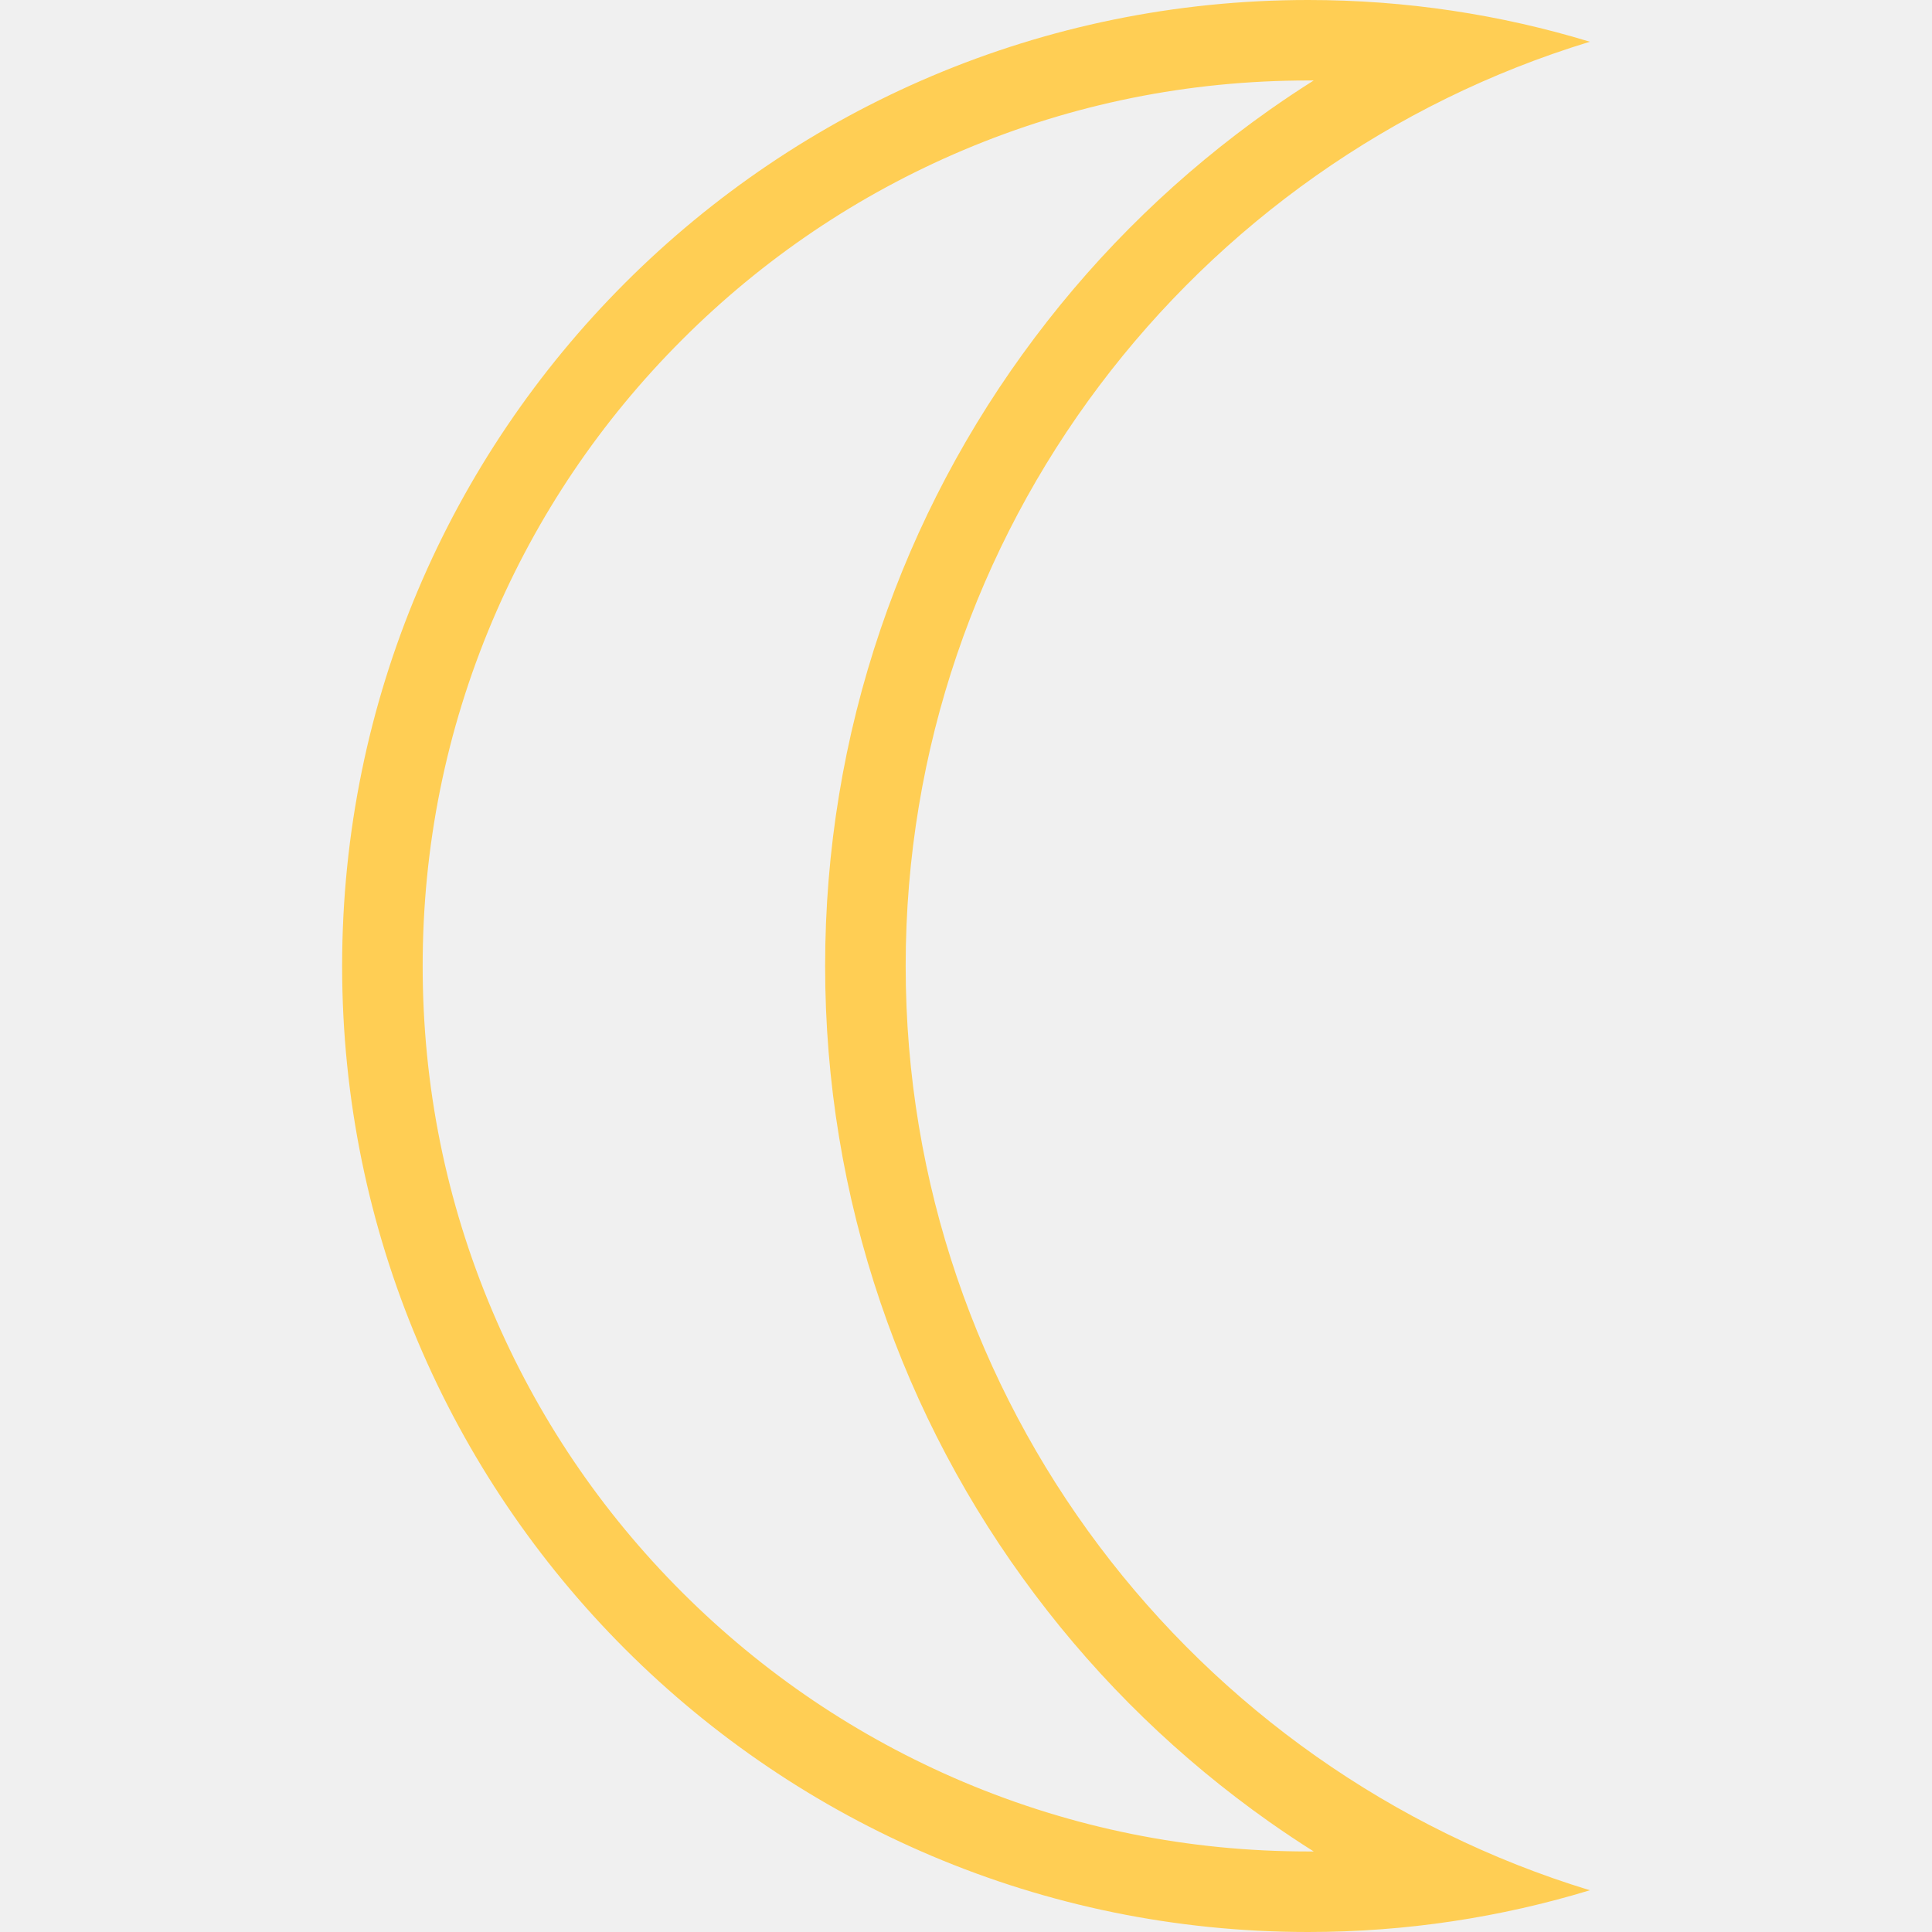
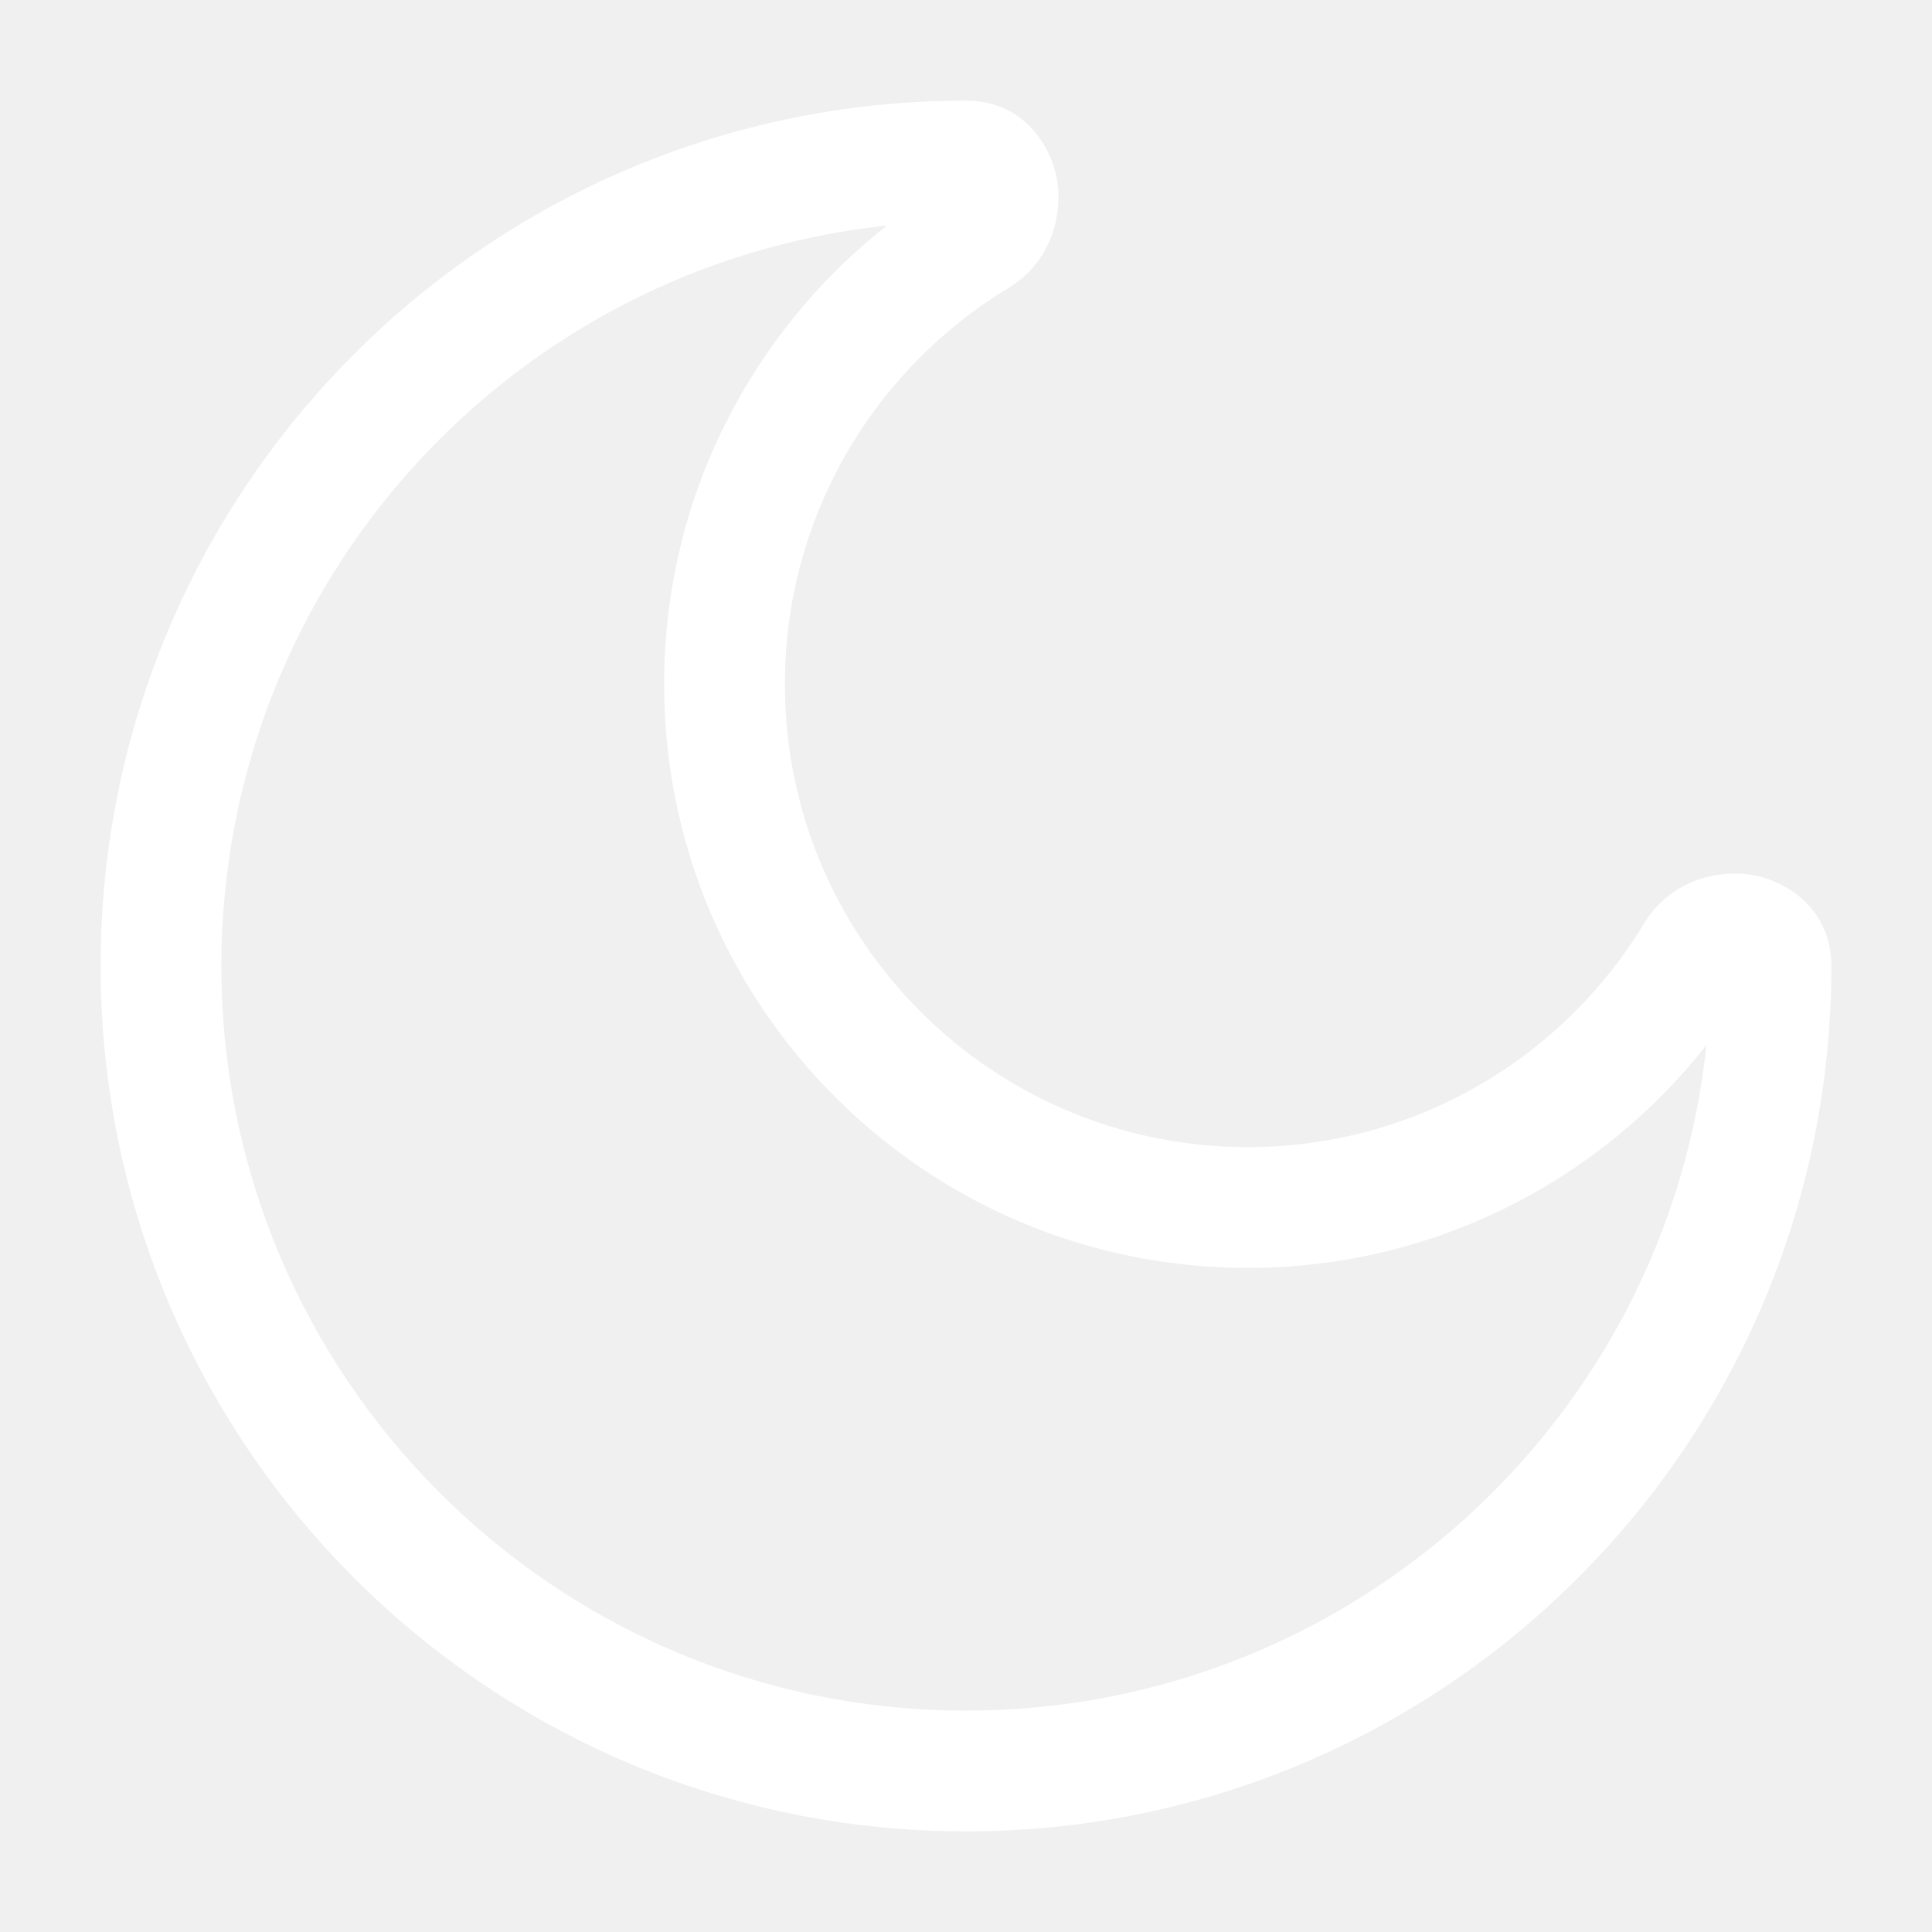
- <svg xmlns="http://www.w3.org/2000/svg" height="20px" width="20px" version="1.1" id="Layer_1" viewBox="0 0 512 512" xml:space="preserve">
-   <path style="fill:#FFCE54;" d="M240.012,256c0-115.422,76.383-212.984,181.32-244.938C397.707,3.875,372.645,0,346.676,0  C205.293,0,90.668,114.609,90.668,256c0,141.375,114.625,256,256.008,256c25.969,0,51.031-3.875,74.656-11.062  C316.395,468.969,240.012,371.406,240.012,256z M348.145,490.656c-0.5,0-0.969,0-1.469,0c-31.688,0-62.406-6.188-91.352-18.422  c-27.938-11.828-53.031-28.75-74.594-50.297c-21.562-21.562-38.469-46.656-50.297-74.609  c-12.234-28.906-18.422-59.641-18.422-91.328s6.188-62.422,18.422-91.344c11.828-27.938,28.734-53.031,50.297-74.594  s46.656-38.484,74.594-50.297c28.945-12.234,59.664-18.438,91.352-18.438c0.5,0,0.969,0,1.469,0  c-3.969,2.5-7.875,5.109-11.719,7.812c-23.75,16.75-44.688,37.031-62.156,60.266c-17.695,23.516-31.445,49.5-40.883,77.25  c-9.766,28.703-14.719,58.766-14.719,89.344s4.953,60.625,14.719,89.328c9.438,27.75,23.188,53.75,40.883,77.25  c17.469,23.25,38.406,43.516,62.156,60.266C340.27,485.547,344.176,488.156,348.145,490.656z" />
+ <svg xmlns="http://www.w3.org/2000/svg" viewBox="0 0 24 24" fill="none">
+   <g id="SVGRepo_bgCarrier" stroke-width="0" />
+   <g id="SVGRepo_tracerCarrier" stroke-linecap="round" stroke-linejoin="round" />
+   <g id="SVGRepo_iconCarrier">
+     <path fill-rule="evenodd" clip-rule="evenodd" d="M11.017 2.802C6.371 3.292 2.75 7.223 2.75 12C2.75 17.109 6.891 21.25 12 21.25C16.777 21.25 20.708 17.629 21.198 12.983C19.872 14.667 17.813 15.75 15.5 15.75C11.496 15.75 8.25 12.504 8.25 8.5C8.25 6.187 9.333 4.128 11.017 2.802ZM1.25 12C1.25 6.063 6.063 1.25 12 1.25C12.717 1.25 13.075 1.821 13.137 2.276C13.196 2.714 13.034 3.271 12.531 3.575C10.863 4.583 9.75 6.412 9.75 8.5C9.75 11.676 12.324 14.25 15.5 14.25C17.588 14.25 19.417 13.137 20.425 11.469C20.729 10.966 21.286 10.804 21.724 10.863C22.179 10.925 22.75 11.283 22.75 12C22.75 17.937 17.937 22.75 12 22.75C6.063 22.75 1.25 17.937 1.25 12Z" fill="#ffffff" />
+   </g>
</svg>
